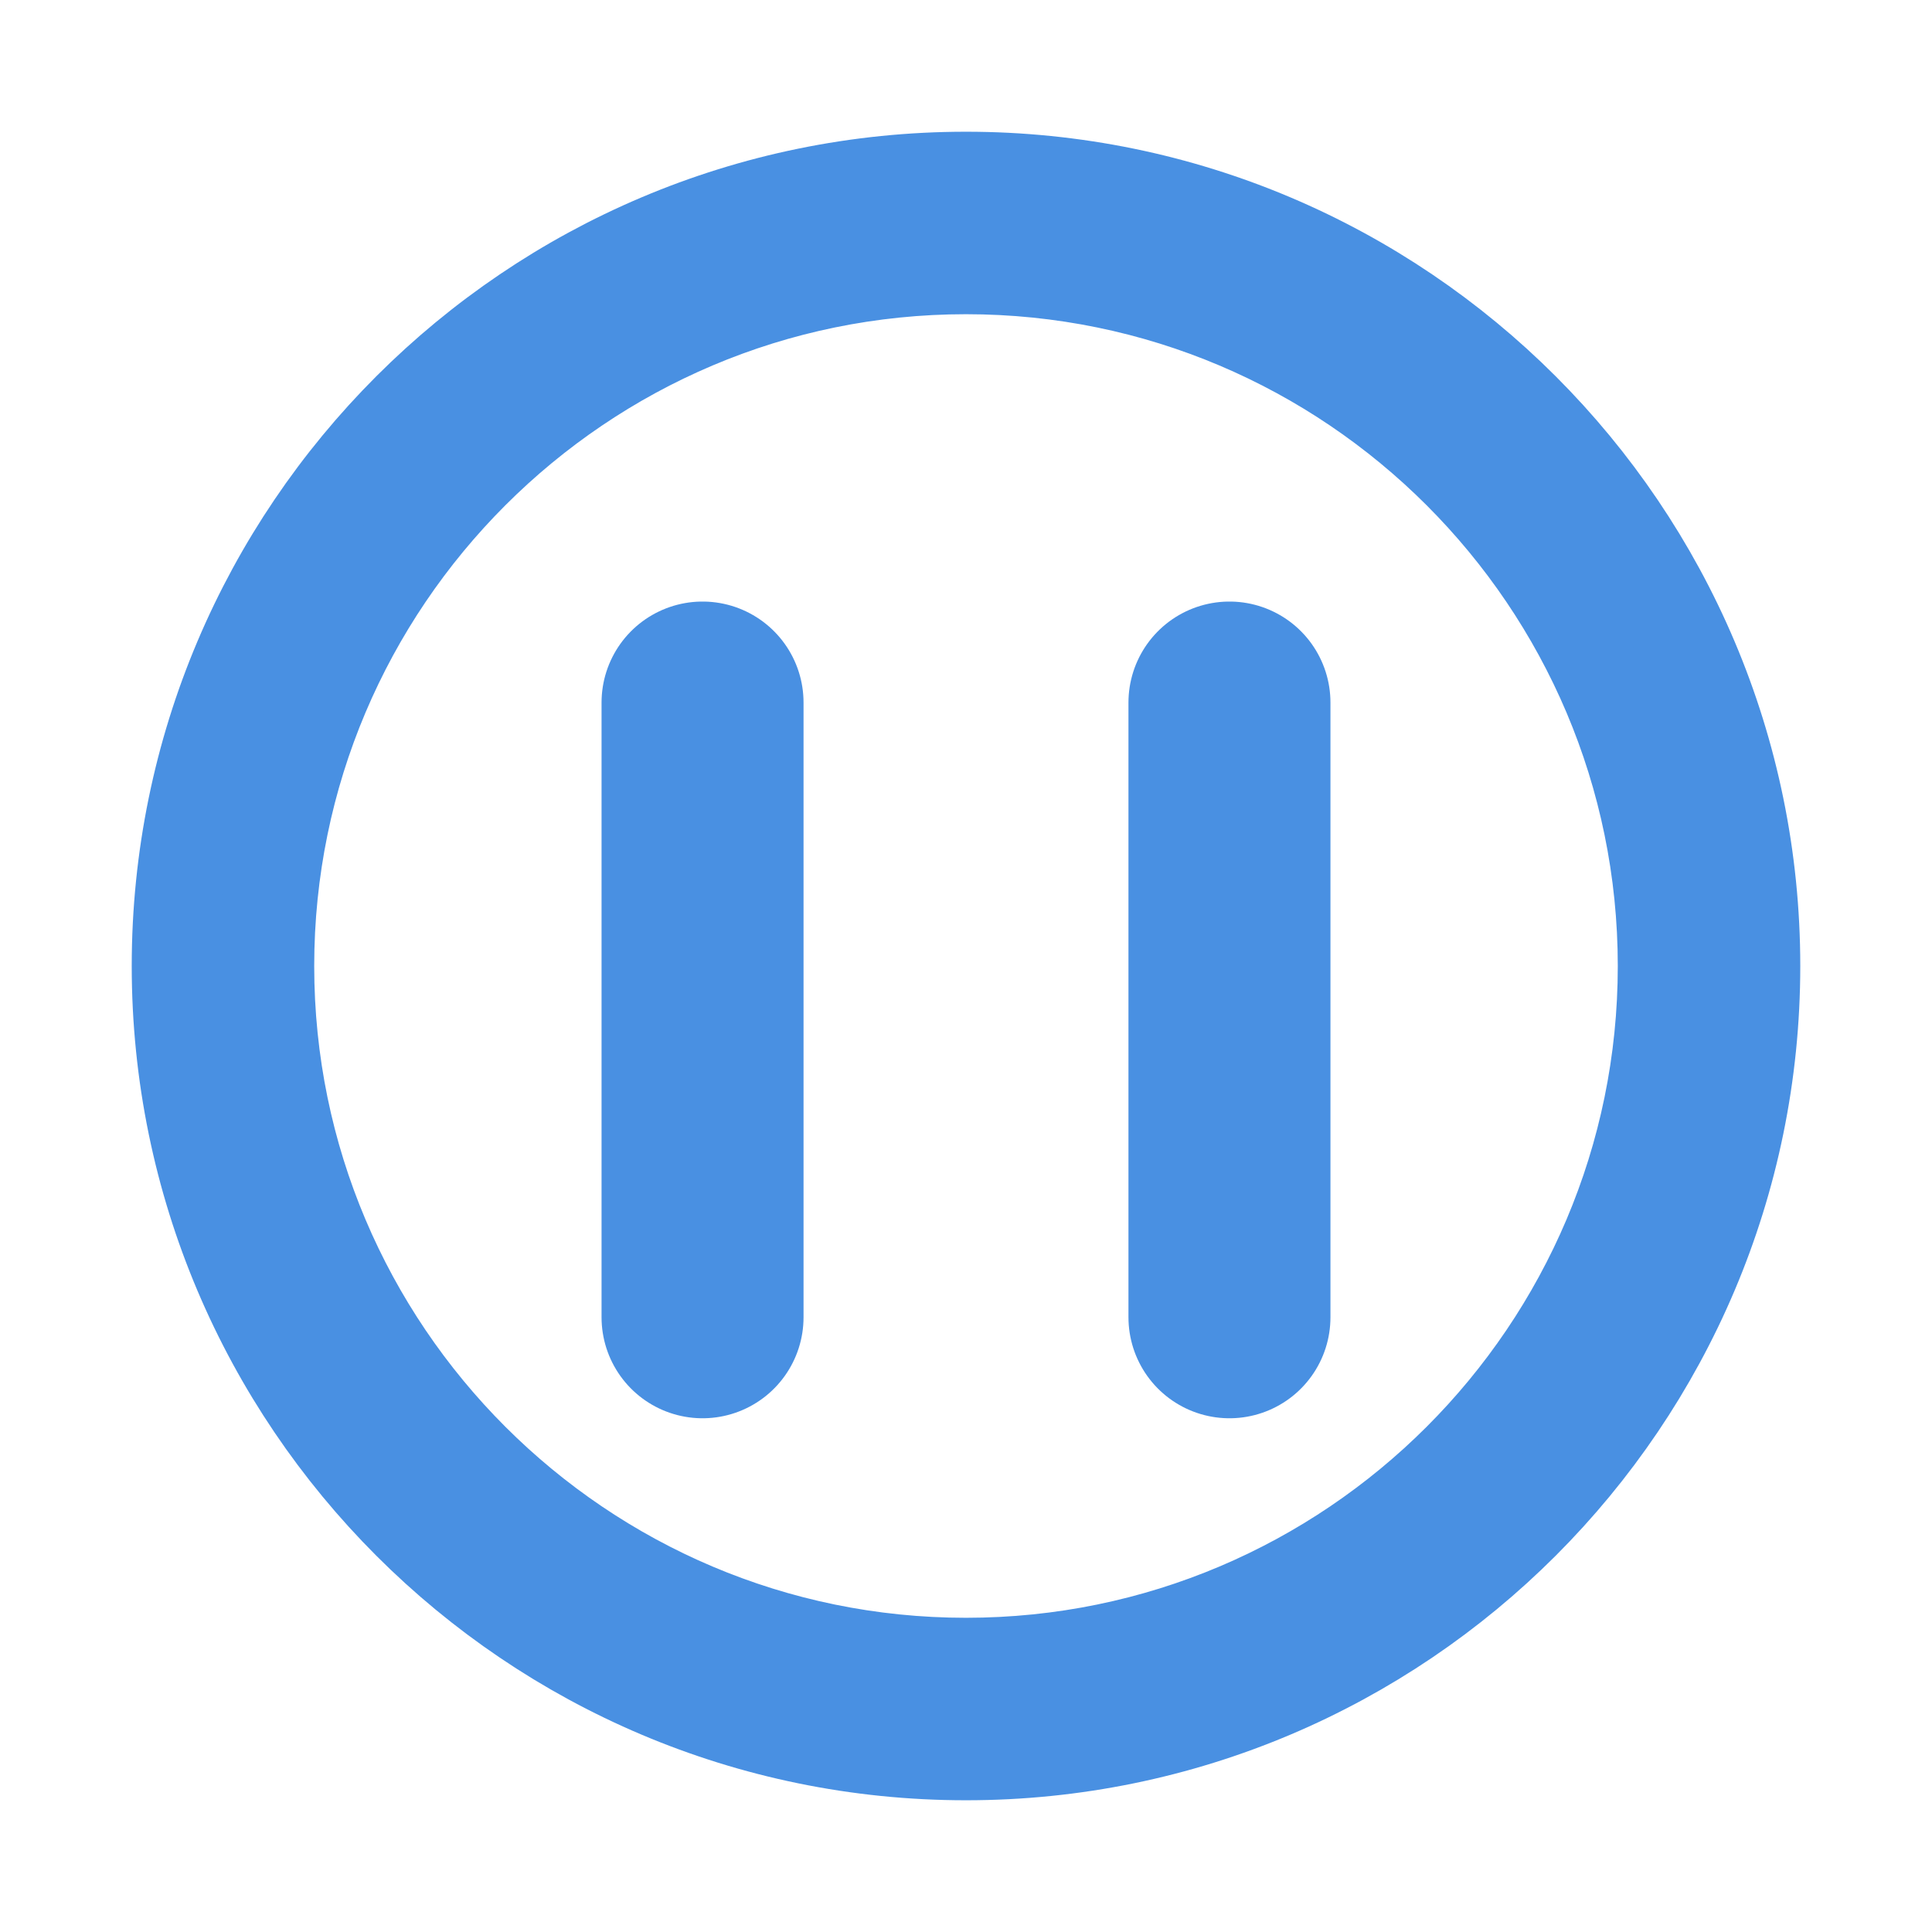
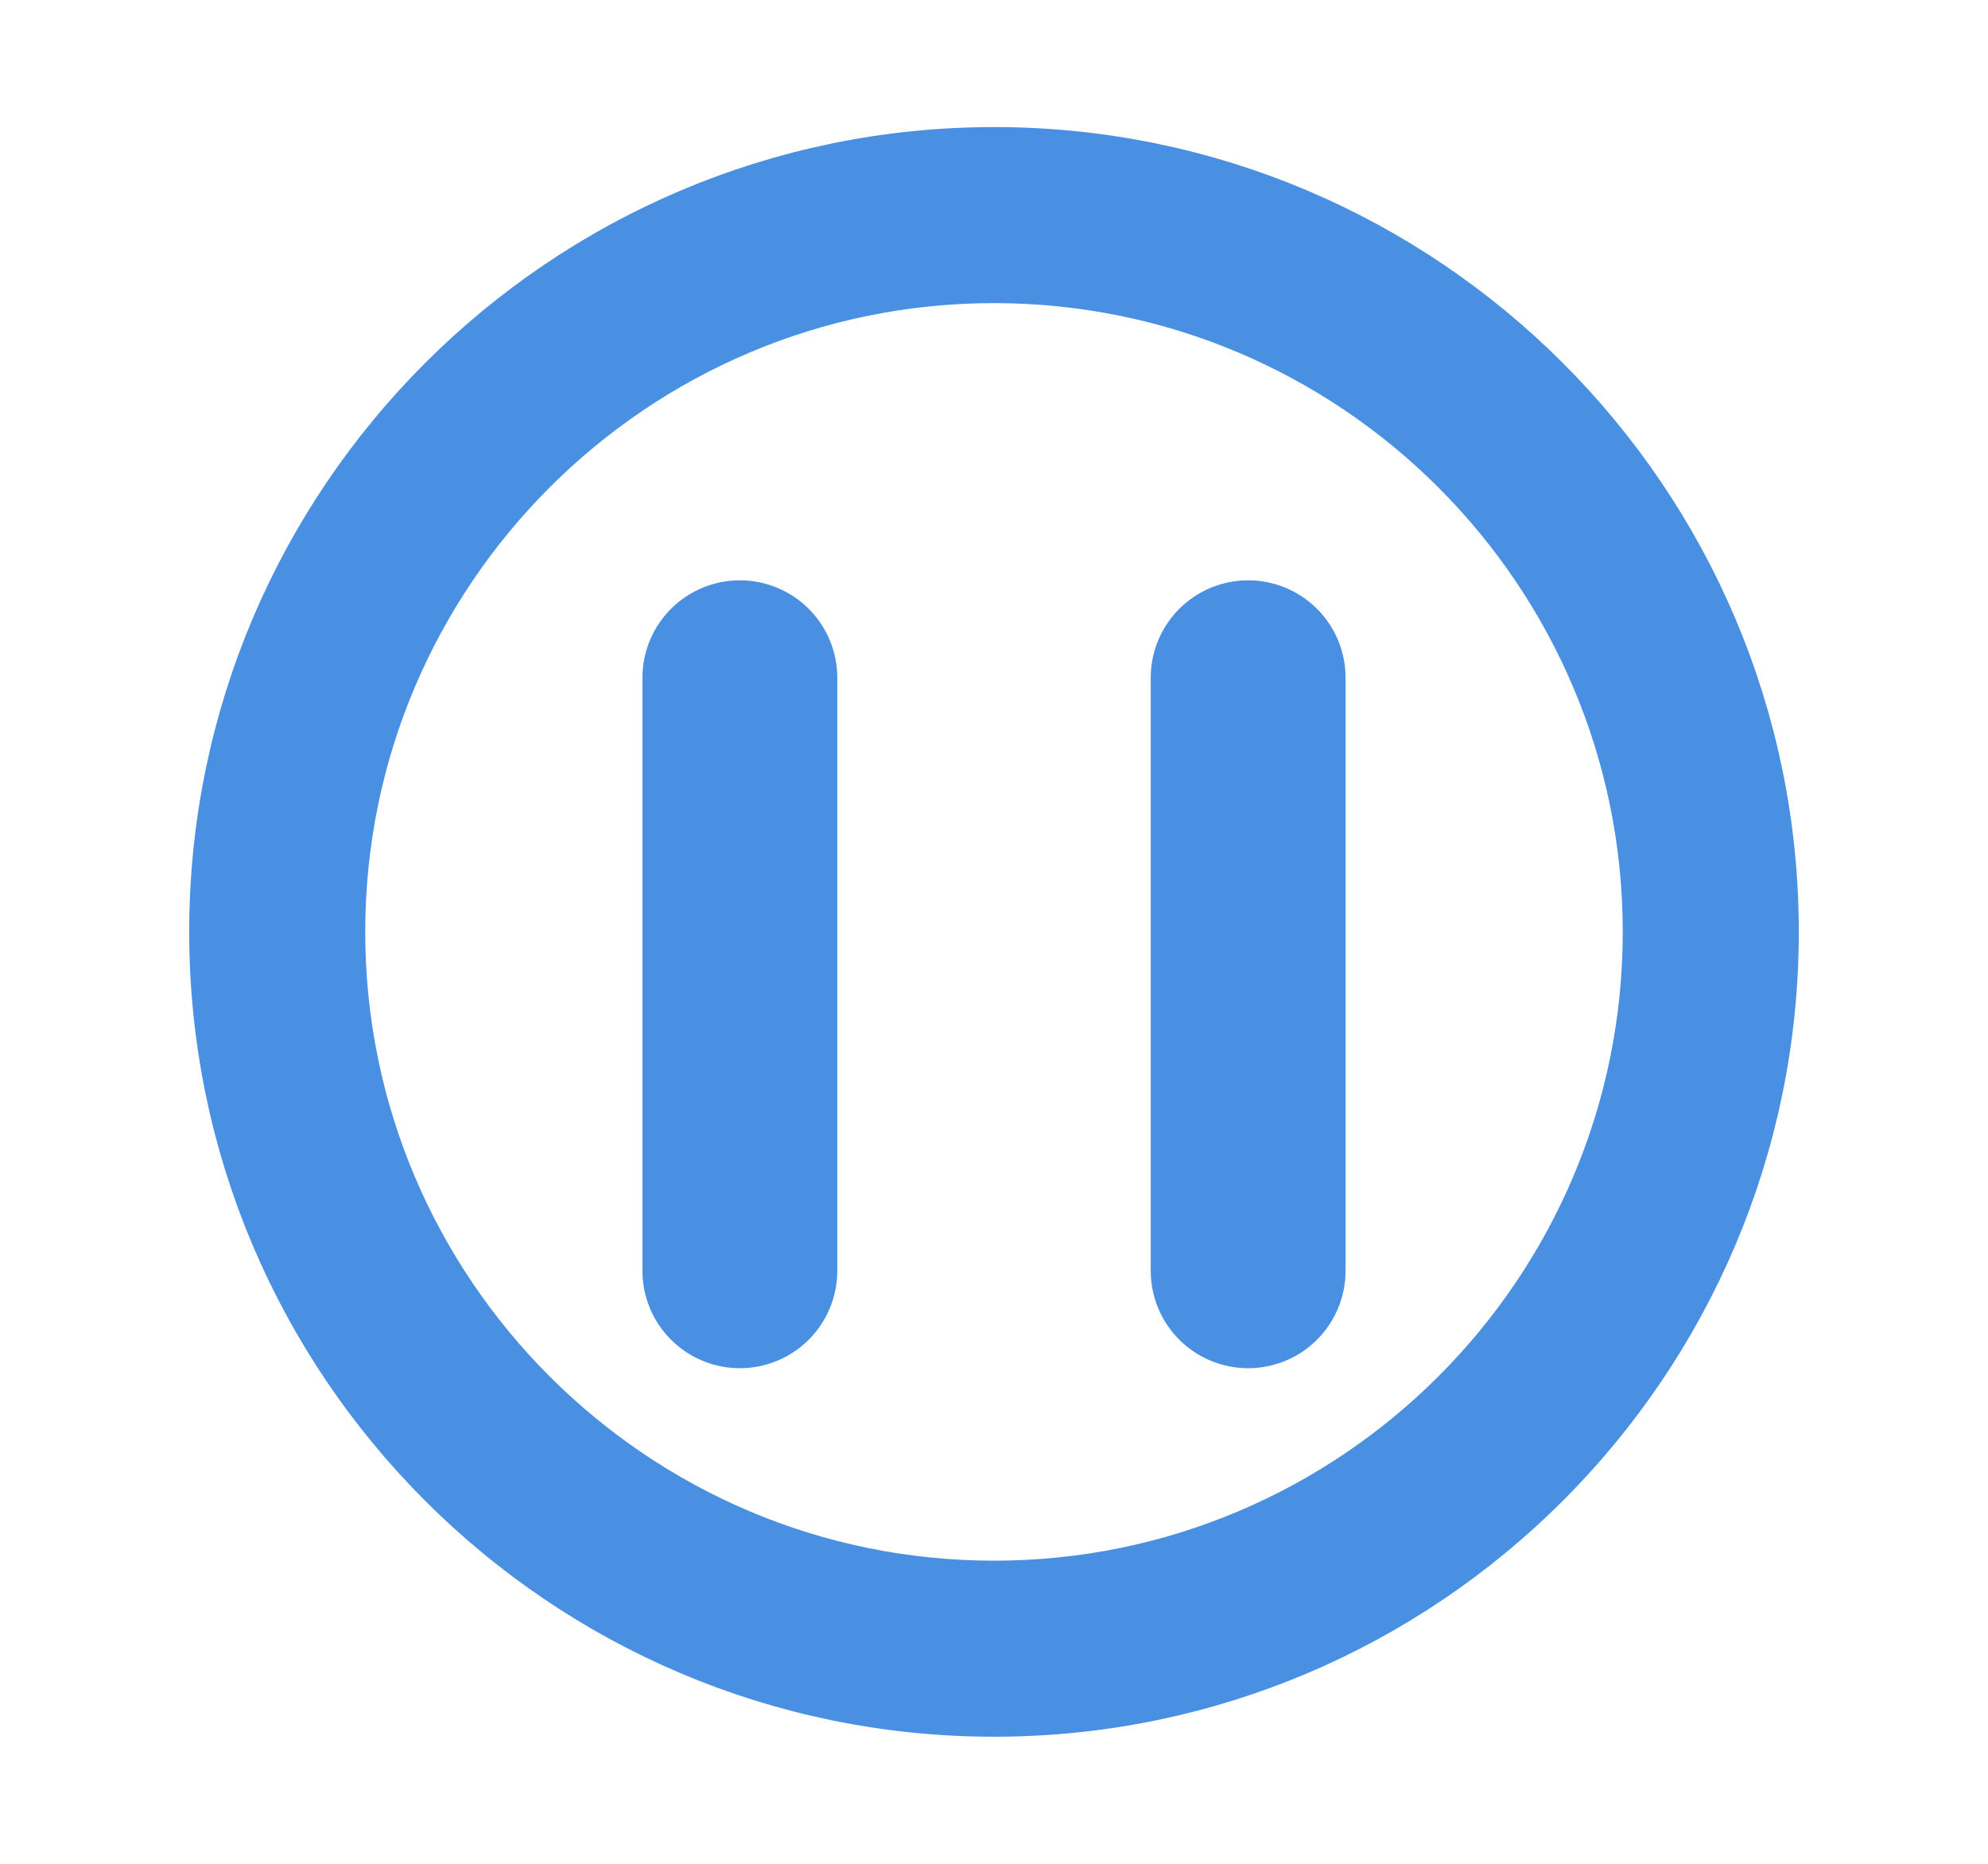
- <svg xmlns="http://www.w3.org/2000/svg" width="11px" height="11px" viewBox="975 569 11 11" version="1.1">
+ <svg xmlns="http://www.w3.org/2000/svg" width="16px" height="15px" viewBox="975 569 11 11" version="1.1">
  <defs />
  <g id="Pause-circle" stroke="none" stroke-width="1" fill="none" fill-rule="evenodd" transform="translate(976, 570)">
    <path d="M4.5,0.539 C2.315,0.539 0.539,2.316 0.539,4.5 C0.539,6.685 2.315,8.461 4.5,8.461 C6.685,8.461 8.461,6.685 8.461,4.5 C8.461,2.316 6.685,0.539 4.5,0.539 M4.5,9 C2.018,9 0,6.982 0,4.5 C0,2.018 2.018,0 4.5,0 C6.982,0 9,2.018 9,4.5 C9,6.982 6.982,9 4.5,9" id="Fill-1-Copy" stroke="#4990E2" stroke-width="0.5" fill="#4990E2" />
    <path d="M3,3 L3,6.5" id="Line" stroke="#4990E2" stroke-width="1.15" stroke-linecap="round" />
    <path d="M6,3 L6,6.5" id="Line" stroke="#4990E2" stroke-width="1.15" stroke-linecap="round" />
  </g>
</svg>
